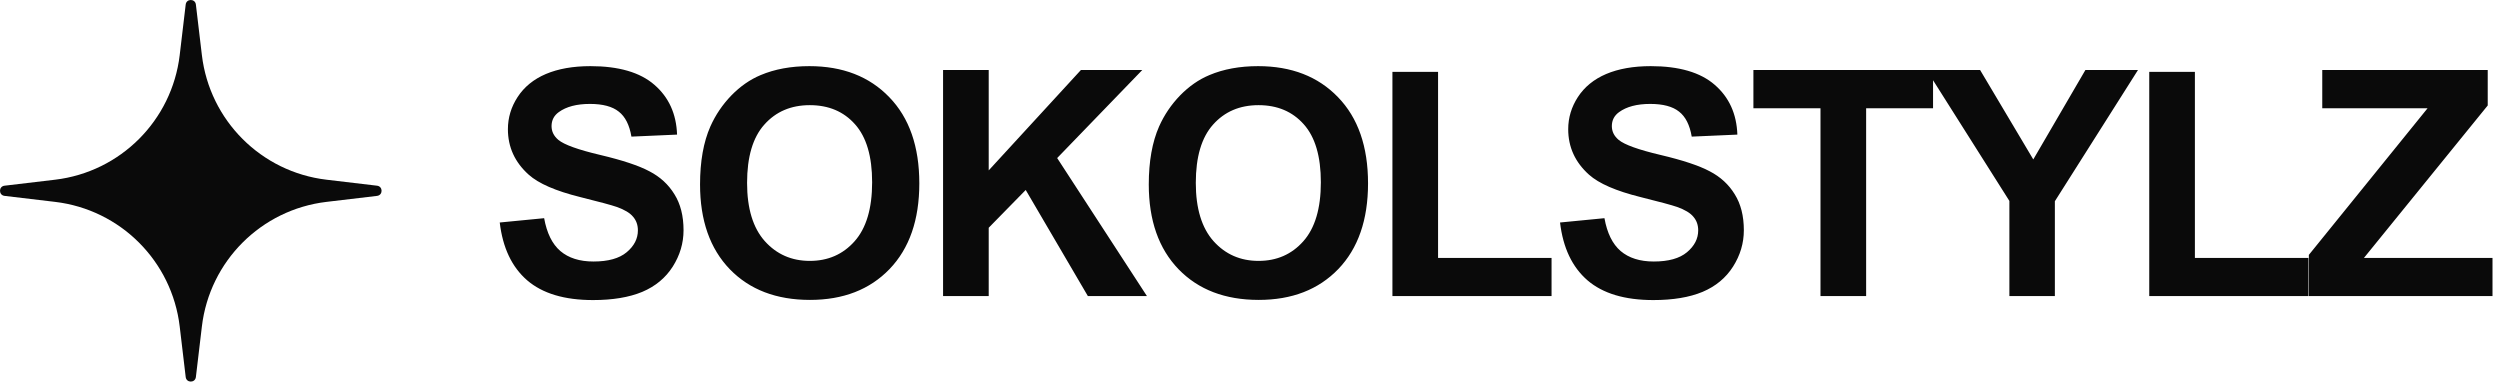
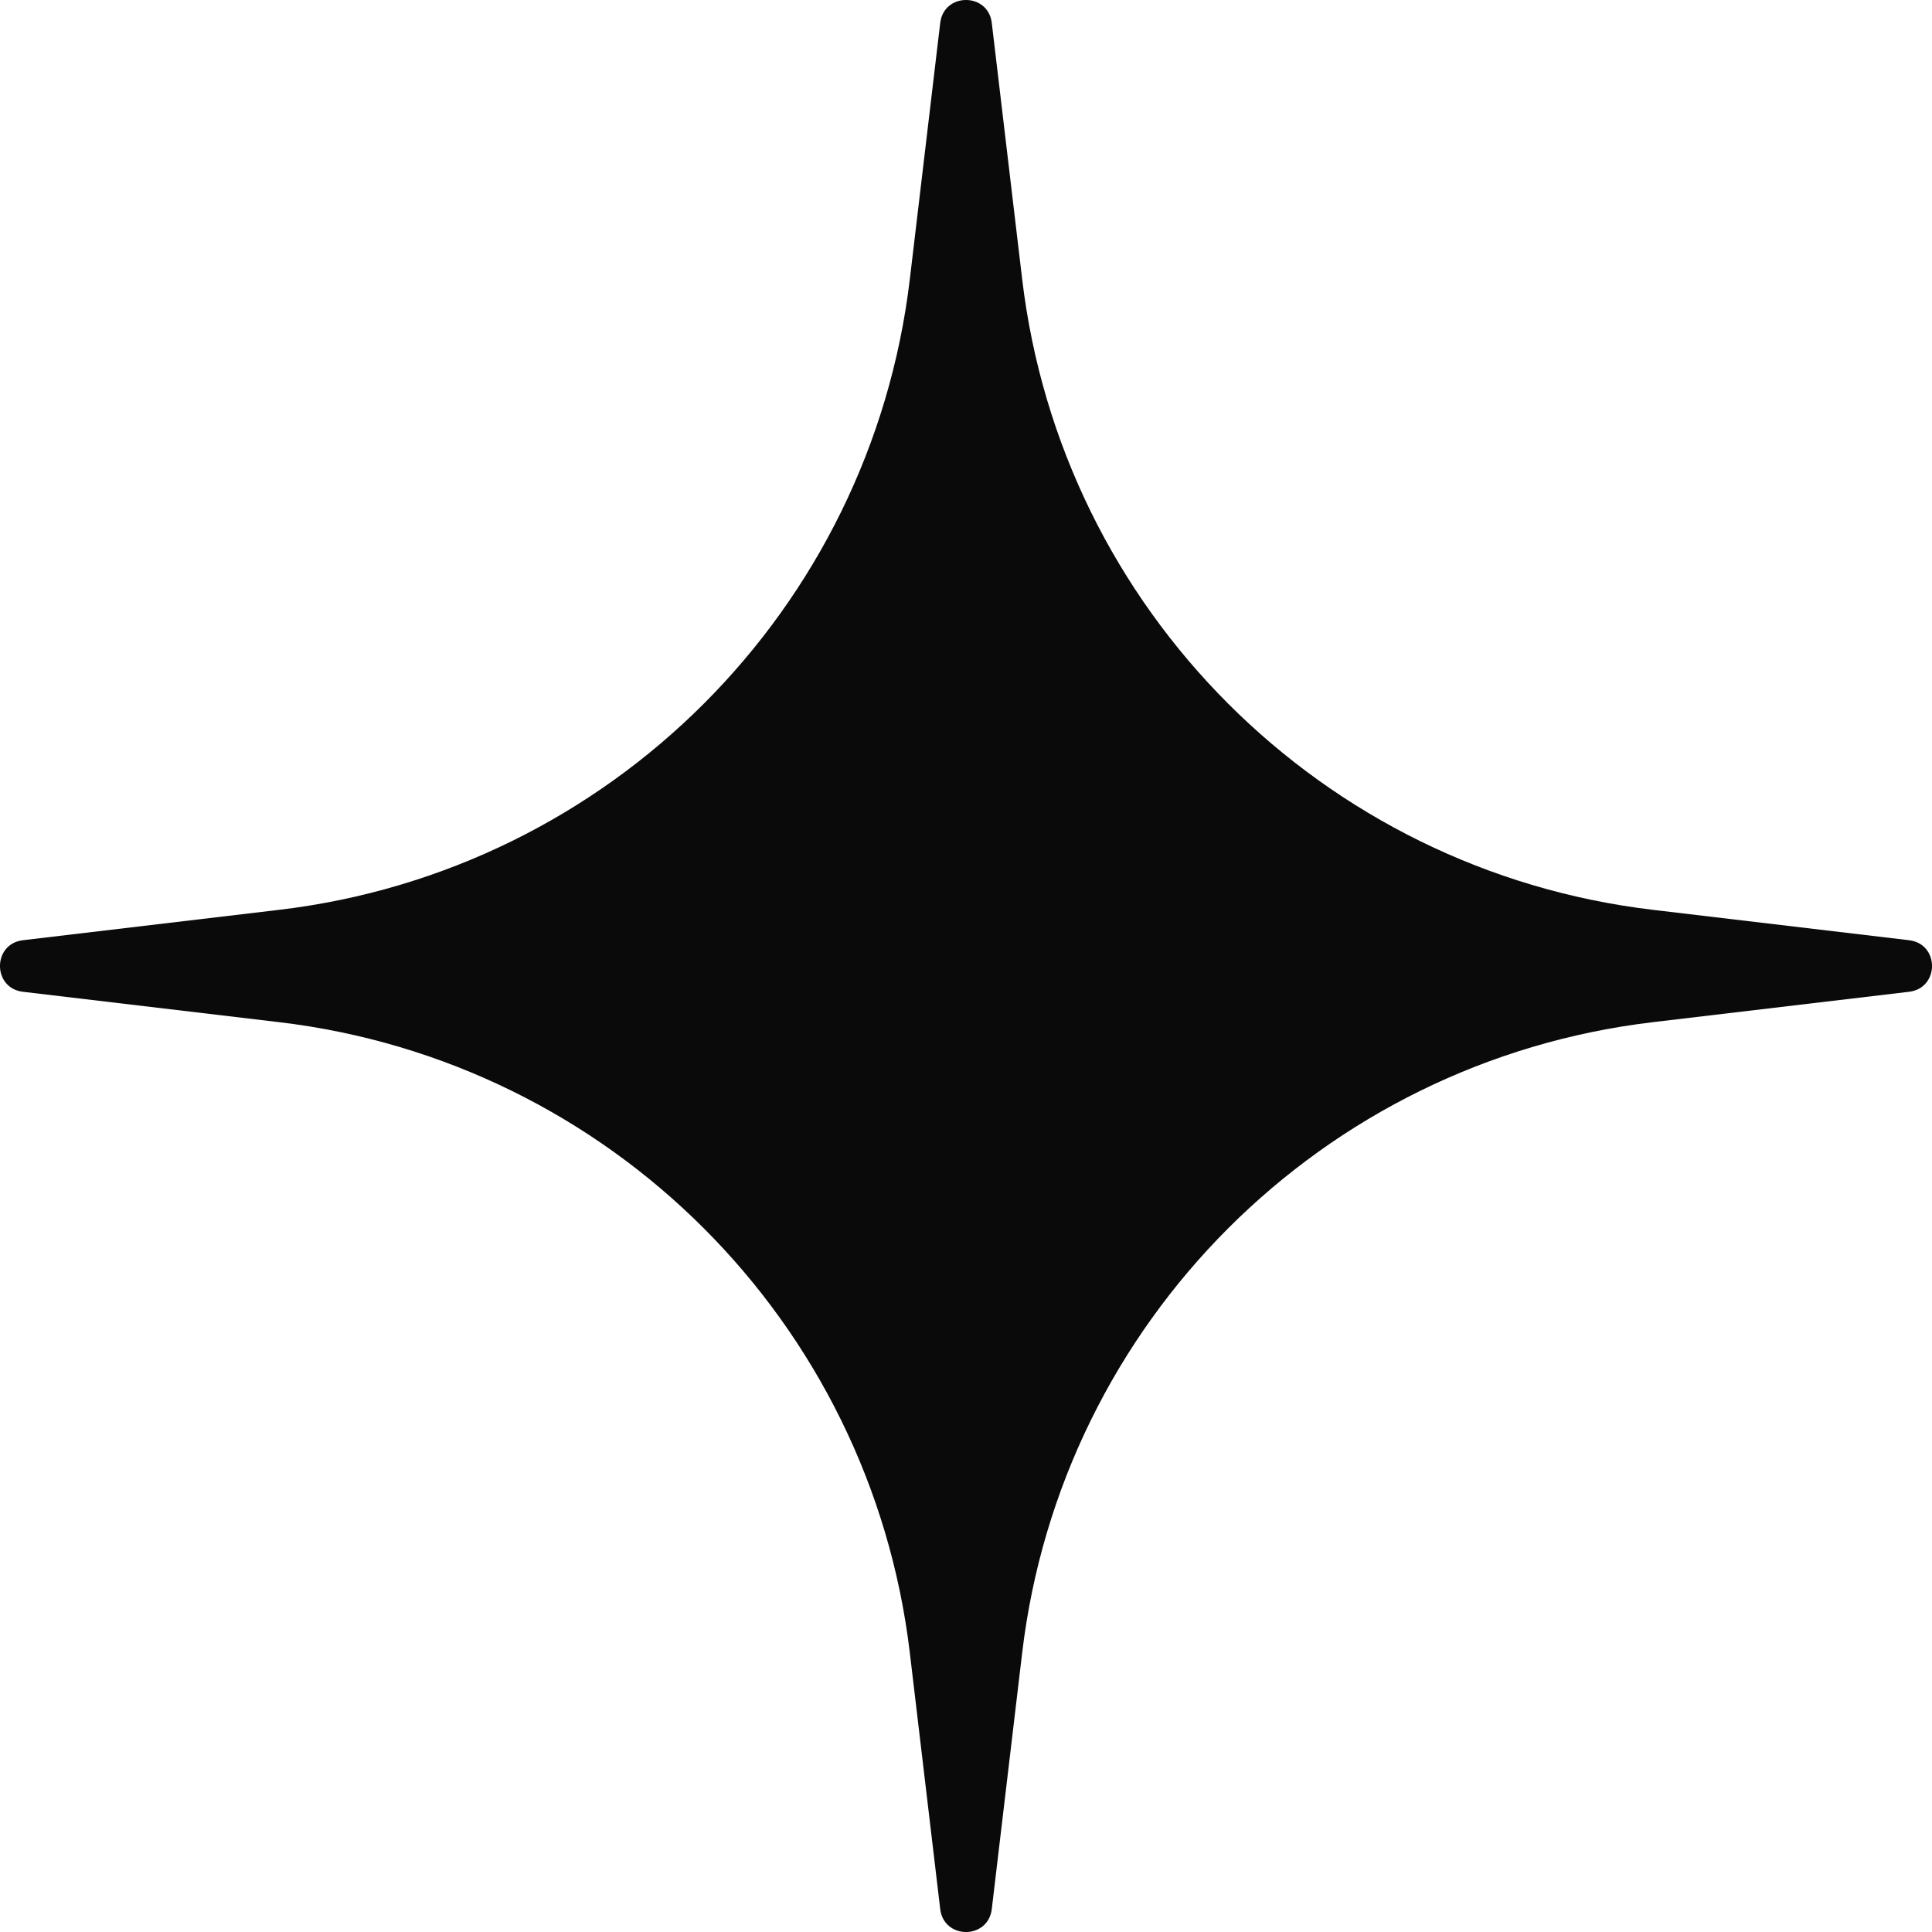
- <svg xmlns="http://www.w3.org/2000/svg" width="190" height="29" viewBox="0 0 190 29" fill="none">
+ <svg xmlns="http://www.w3.org/2000/svg" width="29" height="29" viewBox="0 0 29 29" fill="none">
  <path d="M14.113 0.344C14.168 -0.115 14.832 -0.115 14.887 0.344L15.343 4.189C15.932 9.153 19.847 13.068 24.811 13.657L28.656 14.113C29.115 14.168 29.115 14.832 28.656 14.887L24.811 15.343C19.847 15.932 15.932 19.847 15.343 24.811L14.887 28.656C14.832 29.115 14.168 29.115 14.113 28.656L13.657 24.811C13.068 19.847 9.153 15.932 4.189 15.343L0.344 14.887C-0.115 14.832 -0.115 14.168 0.344 14.113L4.189 13.657C9.153 13.068 13.068 9.153 13.657 4.189L14.113 0.344Z" fill="#0A0A0A" />
-   <path d="M37.98 16.91L41.355 16.582C41.558 17.715 41.968 18.547 42.586 19.078C43.211 19.609 44.05 19.875 45.105 19.875C46.222 19.875 47.062 19.641 47.625 19.172C48.195 18.695 48.48 18.141 48.48 17.508C48.48 17.102 48.359 16.758 48.117 16.477C47.883 16.188 47.468 15.938 46.875 15.727C46.468 15.586 45.543 15.336 44.097 14.977C42.238 14.516 40.933 13.949 40.183 13.277C39.129 12.332 38.601 11.18 38.601 9.82C38.601 8.945 38.847 8.129 39.34 7.371C39.84 6.605 40.554 6.023 41.484 5.625C42.422 5.227 43.55 5.027 44.871 5.027C47.027 5.027 48.648 5.5 49.734 6.445C50.828 7.391 51.402 8.652 51.457 10.23L47.988 10.383C47.84 9.5 47.519 8.867 47.027 8.484C46.543 8.094 45.812 7.898 44.836 7.898C43.828 7.898 43.039 8.105 42.468 8.52C42.101 8.785 41.918 9.141 41.918 9.586C41.918 9.992 42.09 10.34 42.433 10.629C42.871 10.996 43.933 11.379 45.621 11.777C47.308 12.176 48.554 12.59 49.359 13.02C50.172 13.441 50.804 14.023 51.258 14.766C51.718 15.5 51.949 16.41 51.949 17.496C51.949 18.48 51.675 19.402 51.129 20.262C50.582 21.121 49.808 21.762 48.808 22.184C47.808 22.598 46.562 22.805 45.07 22.805C42.898 22.805 41.23 22.305 40.066 21.305C38.902 20.297 38.207 18.832 37.98 16.91ZM53.204 14.016C53.204 12.266 53.465 10.797 53.989 9.609C54.38 8.734 54.911 7.949 55.583 7.254C56.262 6.559 57.005 6.043 57.809 5.707C58.88 5.254 60.114 5.027 61.512 5.027C64.044 5.027 66.067 5.812 67.583 7.383C69.106 8.953 69.868 11.137 69.868 13.934C69.868 16.707 69.114 18.879 67.606 20.449C66.098 22.012 64.083 22.793 61.559 22.793C59.005 22.793 56.973 22.016 55.465 20.461C53.958 18.898 53.204 16.75 53.204 14.016ZM56.778 13.898C56.778 15.844 57.227 17.32 58.126 18.328C59.024 19.328 60.165 19.828 61.547 19.828C62.93 19.828 64.063 19.332 64.946 18.34C65.837 17.34 66.282 15.844 66.282 13.852C66.282 11.883 65.848 10.414 64.981 9.445C64.122 8.477 62.977 7.992 61.547 7.992C60.118 7.992 58.965 8.484 58.09 9.469C57.215 10.445 56.778 11.922 56.778 13.898ZM71.673 22.5V5.32H75.142V12.949L82.15 5.32H86.814L80.345 12.012L87.166 22.5H82.677L77.955 14.438L75.142 17.309V22.5H71.673ZM87.307 14.016C87.307 12.266 87.569 10.797 88.092 9.609C88.483 8.734 89.014 7.949 89.686 7.254C90.366 6.559 91.108 6.043 91.913 5.707C92.983 5.254 94.217 5.027 95.616 5.027C98.147 5.027 100.17 5.812 101.686 7.383C103.21 8.953 103.971 11.137 103.971 13.934C103.971 16.707 103.217 18.879 101.71 20.449C100.202 22.012 98.186 22.793 95.663 22.793C93.108 22.793 91.077 22.016 89.569 20.461C88.061 18.898 87.307 16.75 87.307 14.016ZM90.881 13.898C90.881 15.844 91.331 17.32 92.229 18.328C93.127 19.328 94.268 19.828 95.651 19.828C97.034 19.828 98.167 19.332 99.049 18.34C99.94 17.34 100.385 15.844 100.385 13.852C100.385 11.883 99.952 10.414 99.085 9.445C98.225 8.477 97.081 7.992 95.651 7.992C94.221 7.992 93.069 8.484 92.194 9.469C91.319 10.445 90.881 11.922 90.881 13.898ZM105.824 22.5V5.461H109.293V19.605H117.918V22.5H105.824ZM118.563 16.91L121.938 16.582C122.141 17.715 122.551 18.547 123.168 19.078C123.793 19.609 124.633 19.875 125.688 19.875C126.805 19.875 127.645 19.641 128.207 19.172C128.778 18.695 129.063 18.141 129.063 17.508C129.063 17.102 128.942 16.758 128.7 16.477C128.465 16.188 128.051 15.938 127.457 15.727C127.051 15.586 126.125 15.336 124.68 14.977C122.821 14.516 121.516 13.949 120.766 13.277C119.711 12.332 119.184 11.18 119.184 9.82C119.184 8.945 119.43 8.129 119.922 7.371C120.422 6.605 121.137 6.023 122.067 5.625C123.004 5.227 124.133 5.027 125.454 5.027C127.61 5.027 129.231 5.5 130.317 6.445C131.411 7.391 131.985 8.652 132.04 10.23L128.571 10.383C128.422 9.5 128.102 8.867 127.61 8.484C127.125 8.094 126.395 7.898 125.418 7.898C124.411 7.898 123.622 8.105 123.051 8.52C122.684 8.785 122.5 9.141 122.5 9.586C122.5 9.992 122.672 10.34 123.016 10.629C123.454 10.996 124.516 11.379 126.204 11.777C127.891 12.176 129.137 12.59 129.942 13.02C130.754 13.441 131.387 14.023 131.84 14.766C132.301 15.5 132.532 16.41 132.532 17.496C132.532 18.48 132.258 19.402 131.711 20.262C131.165 21.121 130.391 21.762 129.391 22.184C128.391 22.598 127.145 22.805 125.653 22.805C123.481 22.805 121.813 22.305 120.649 21.305C119.485 20.297 118.79 18.832 118.563 16.91ZM138.357 22.5V8.227H133.259V5.32H146.912V8.227H141.826V22.5H138.357ZM152.713 22.5V15.27L146.42 5.32H150.487L154.53 12.117L158.491 5.32H162.487L156.17 15.293V22.5H152.713ZM163.343 22.5V5.461H166.812V19.605H175.437V22.5H163.343ZM175.473 22.5V19.371L184.496 8.227H176.492V5.32H189.067V8.016L179.657 19.605H189.43V22.5H175.473Z" fill="#0A0A0A" />
</svg>
